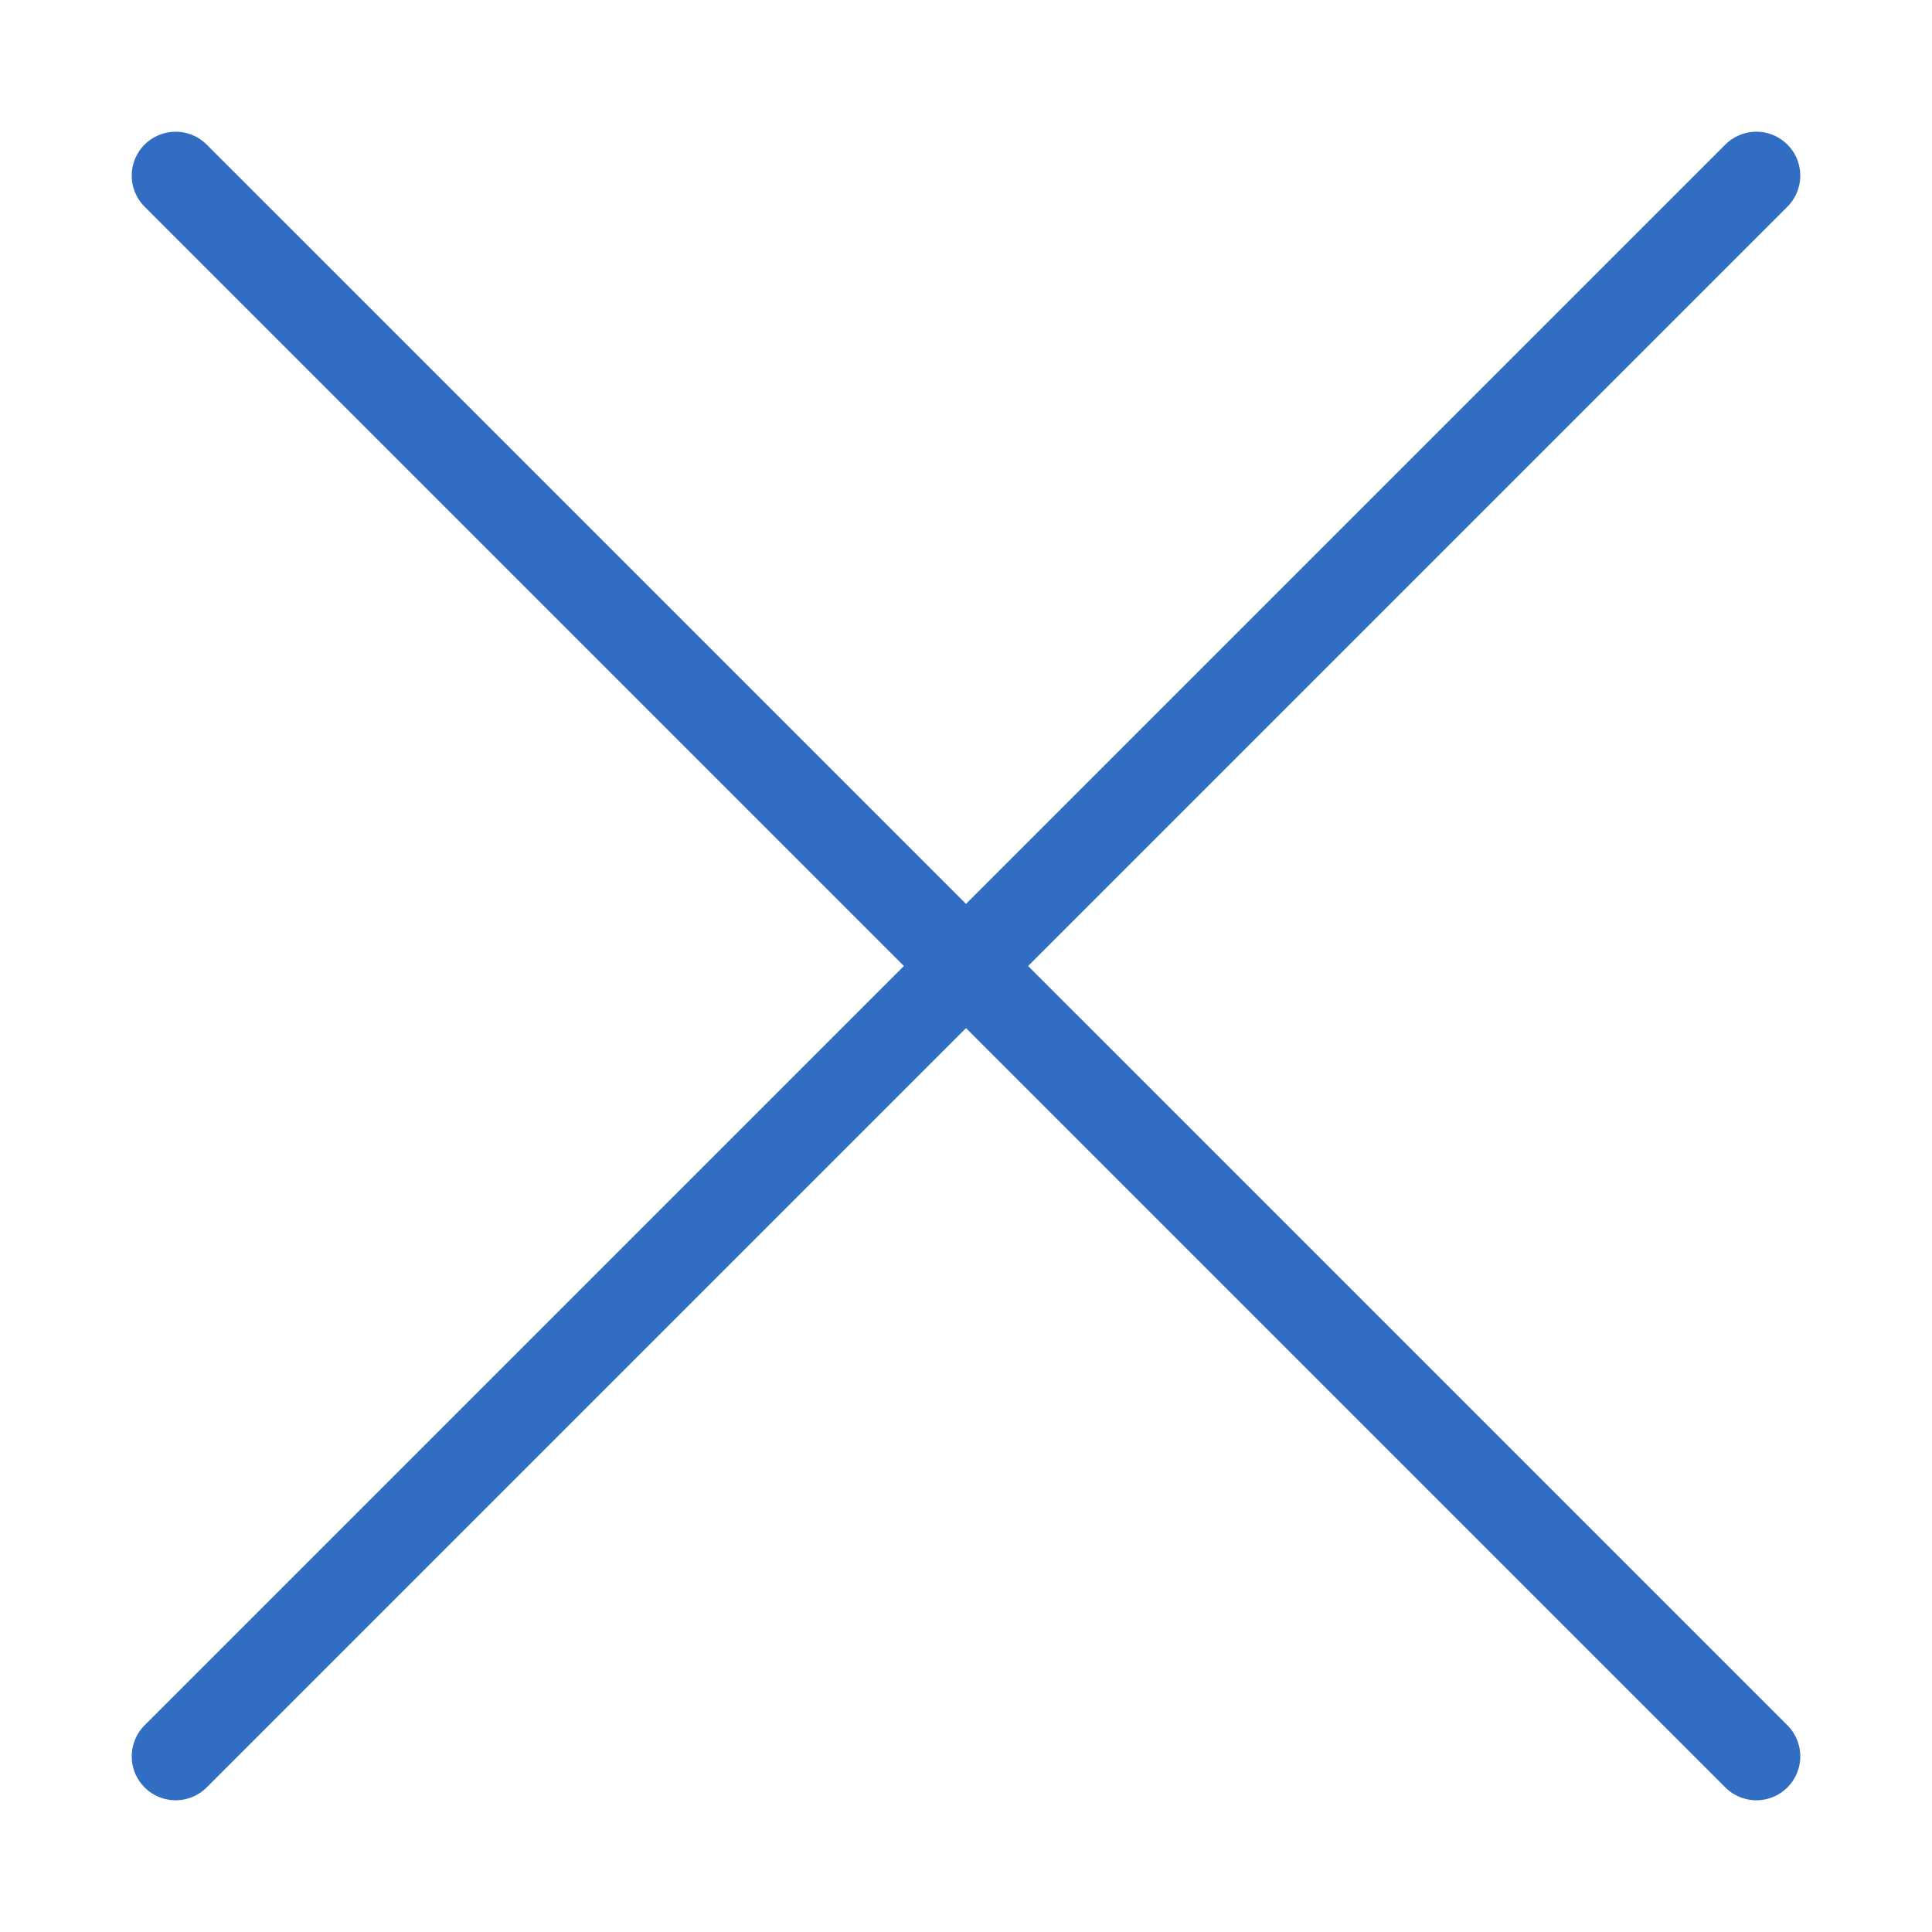
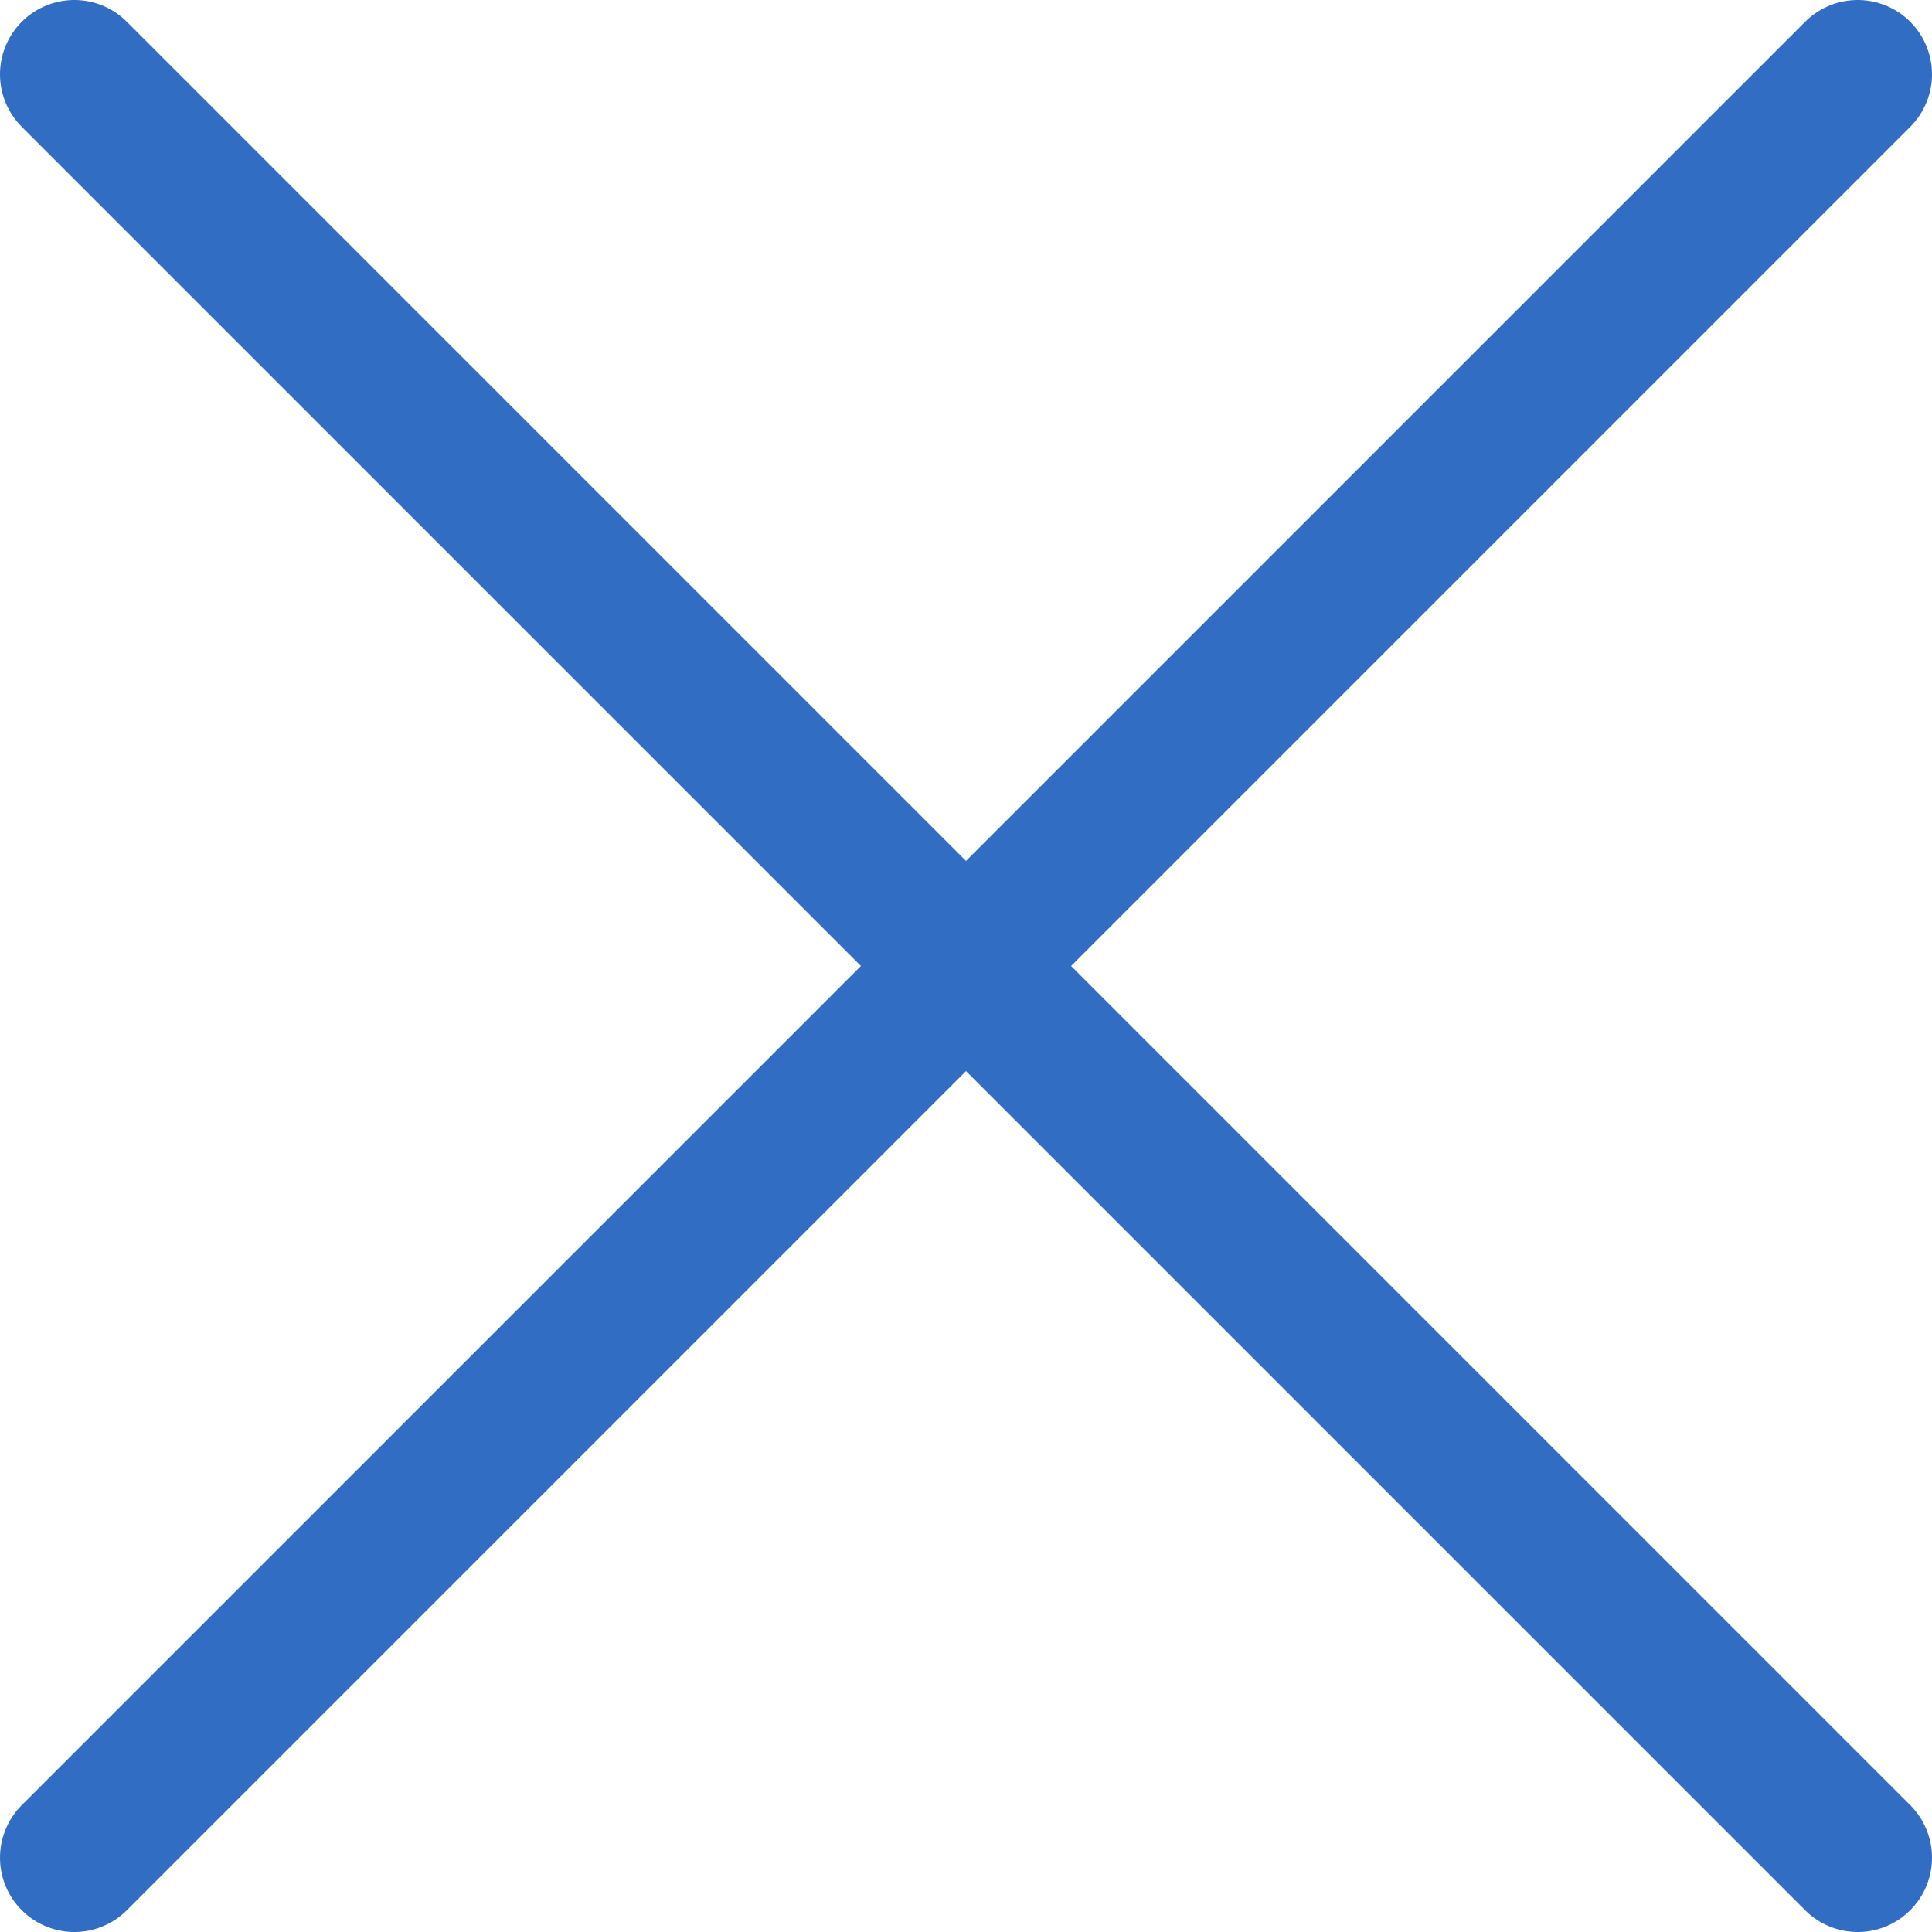
- <svg xmlns="http://www.w3.org/2000/svg" width="22" height="22" viewBox="0 0 22 22" fill="none">
-   <path d="M2 20L11 11M11 11L20 2M11 11L20 20M11 11L2 2" stroke="#316DC2" stroke-linecap="round" stroke-linejoin="round" />
+ <svg xmlns="http://www.w3.org/2000/svg" width="13" height="13" viewBox="0 0 13 13" fill="none">
+   <path d="M0.5 12.5L6.5 6.5M6.5 6.5L12.5 0.5M6.5 6.5L12.5 12.5M6.5 6.5L0.5 0.5" stroke="#316DC2" stroke-linecap="round" stroke-linejoin="round" />
</svg>
